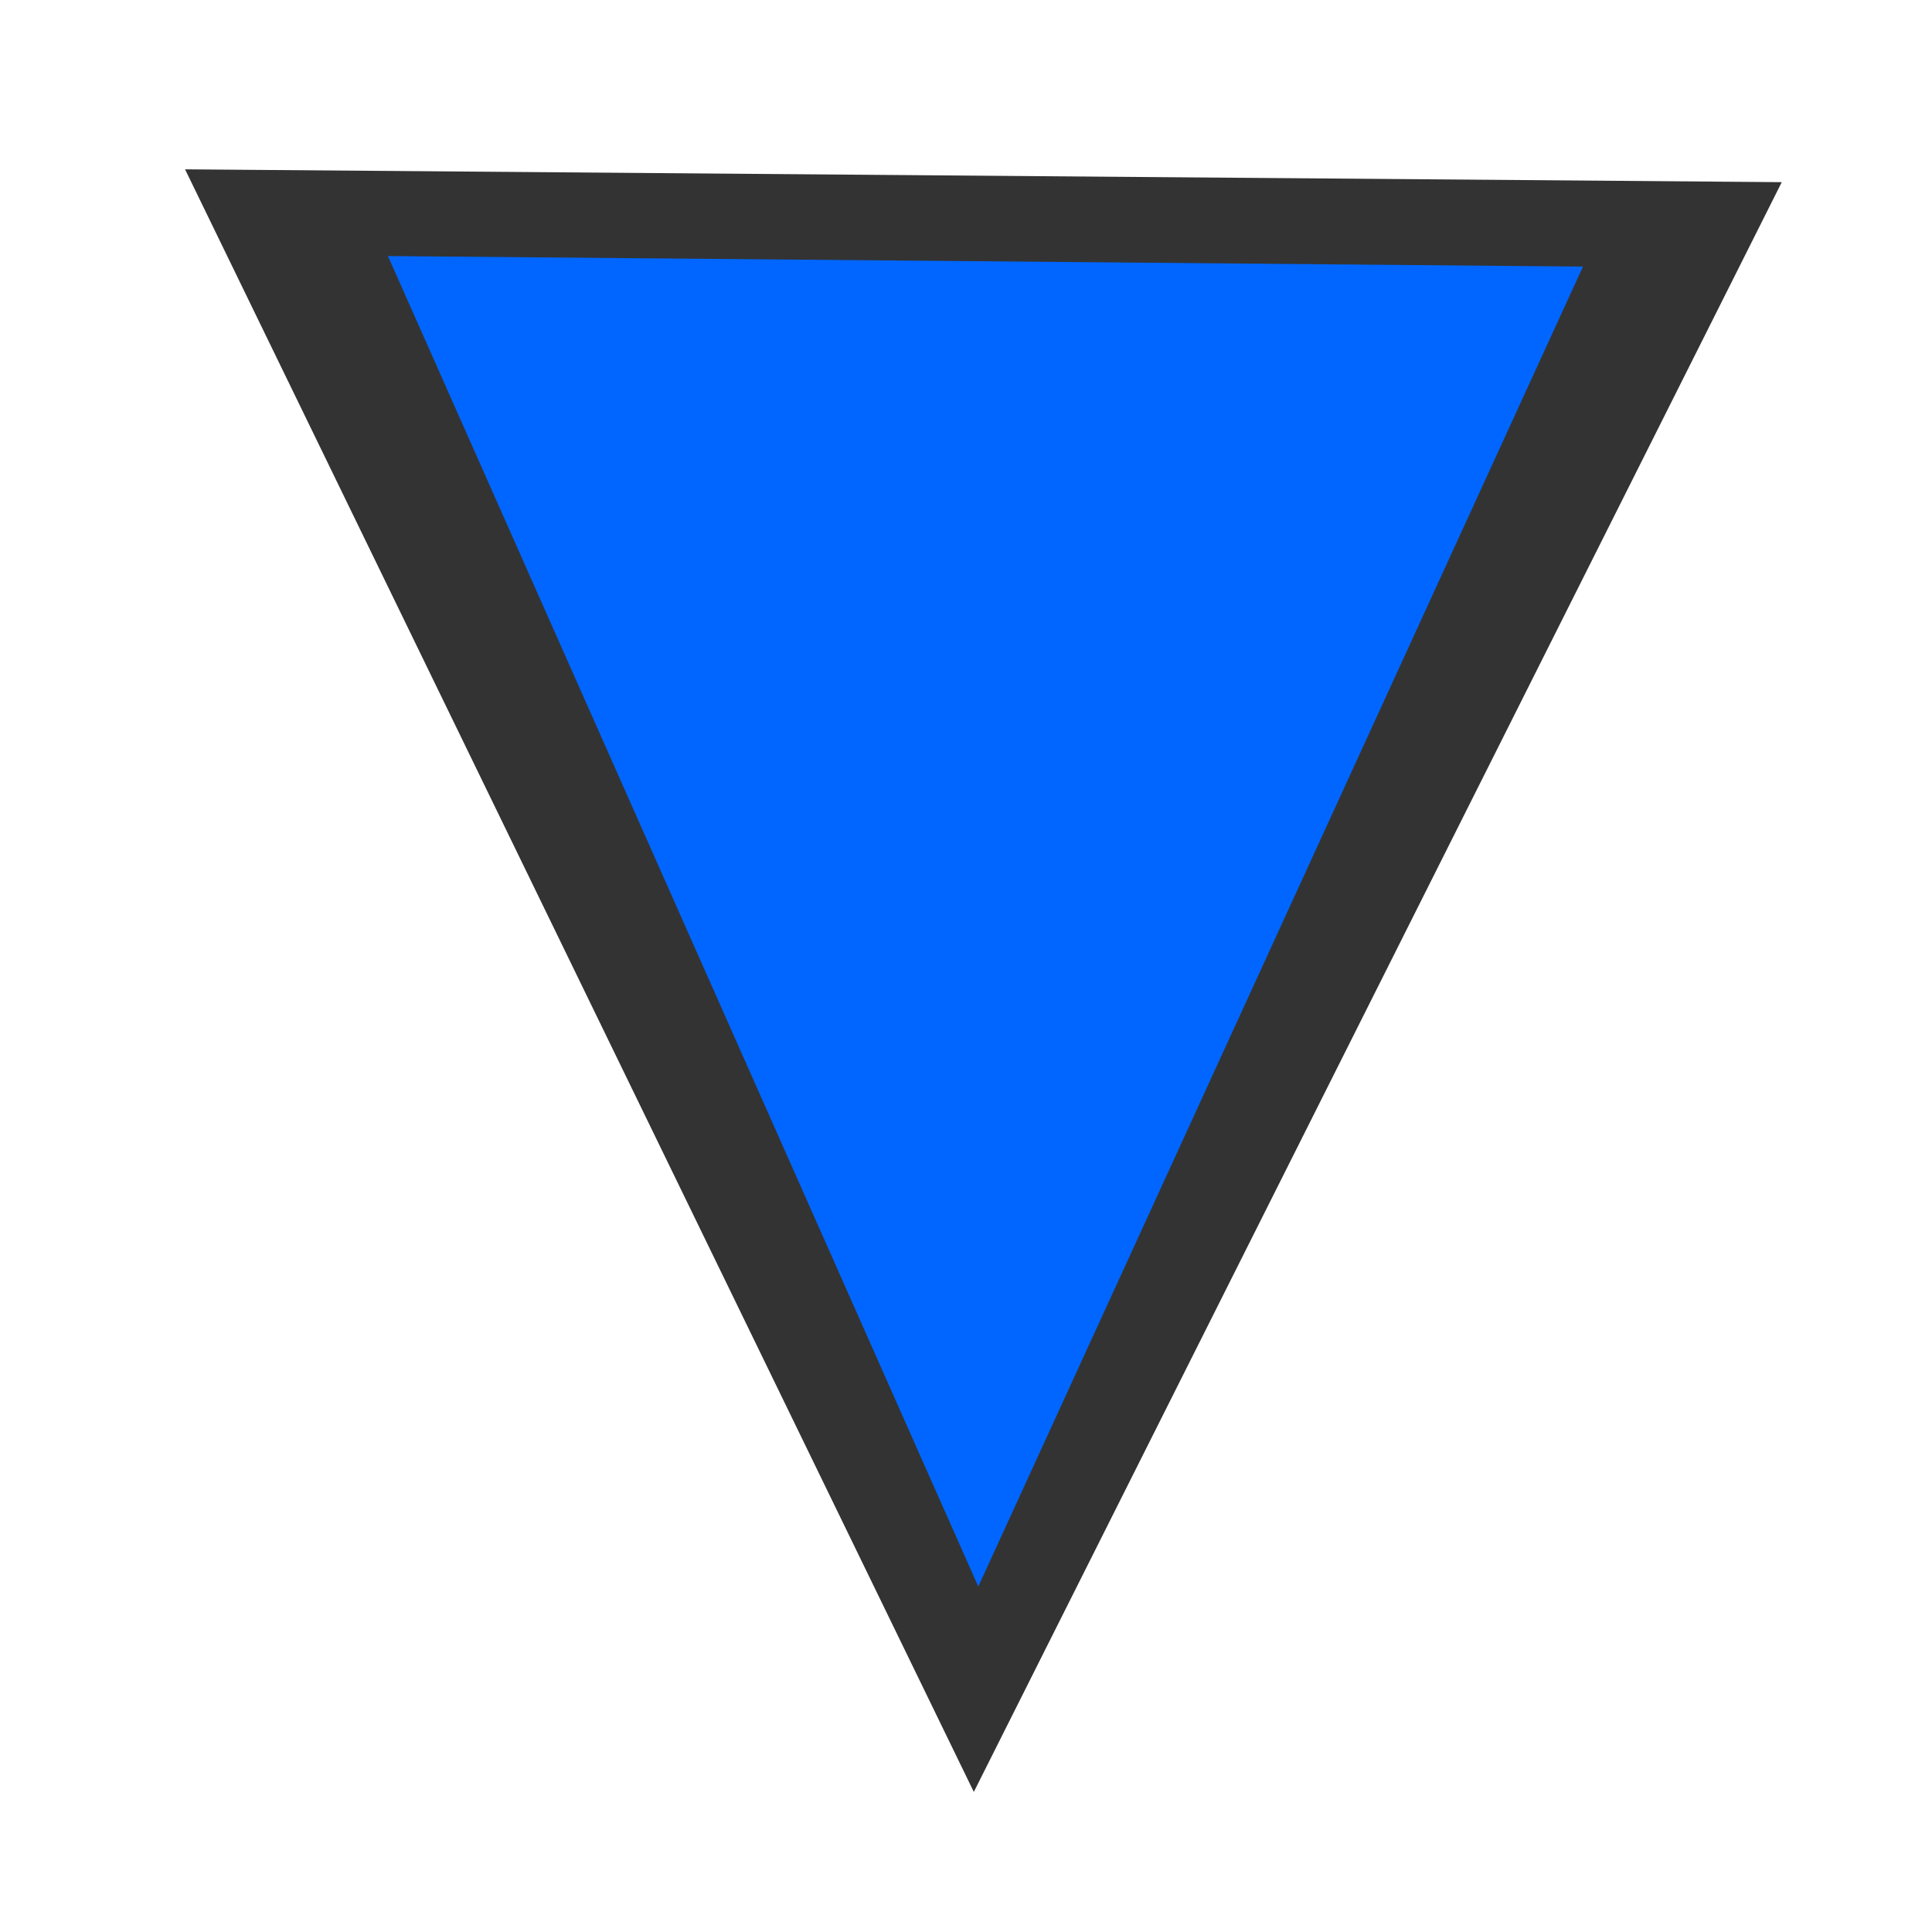
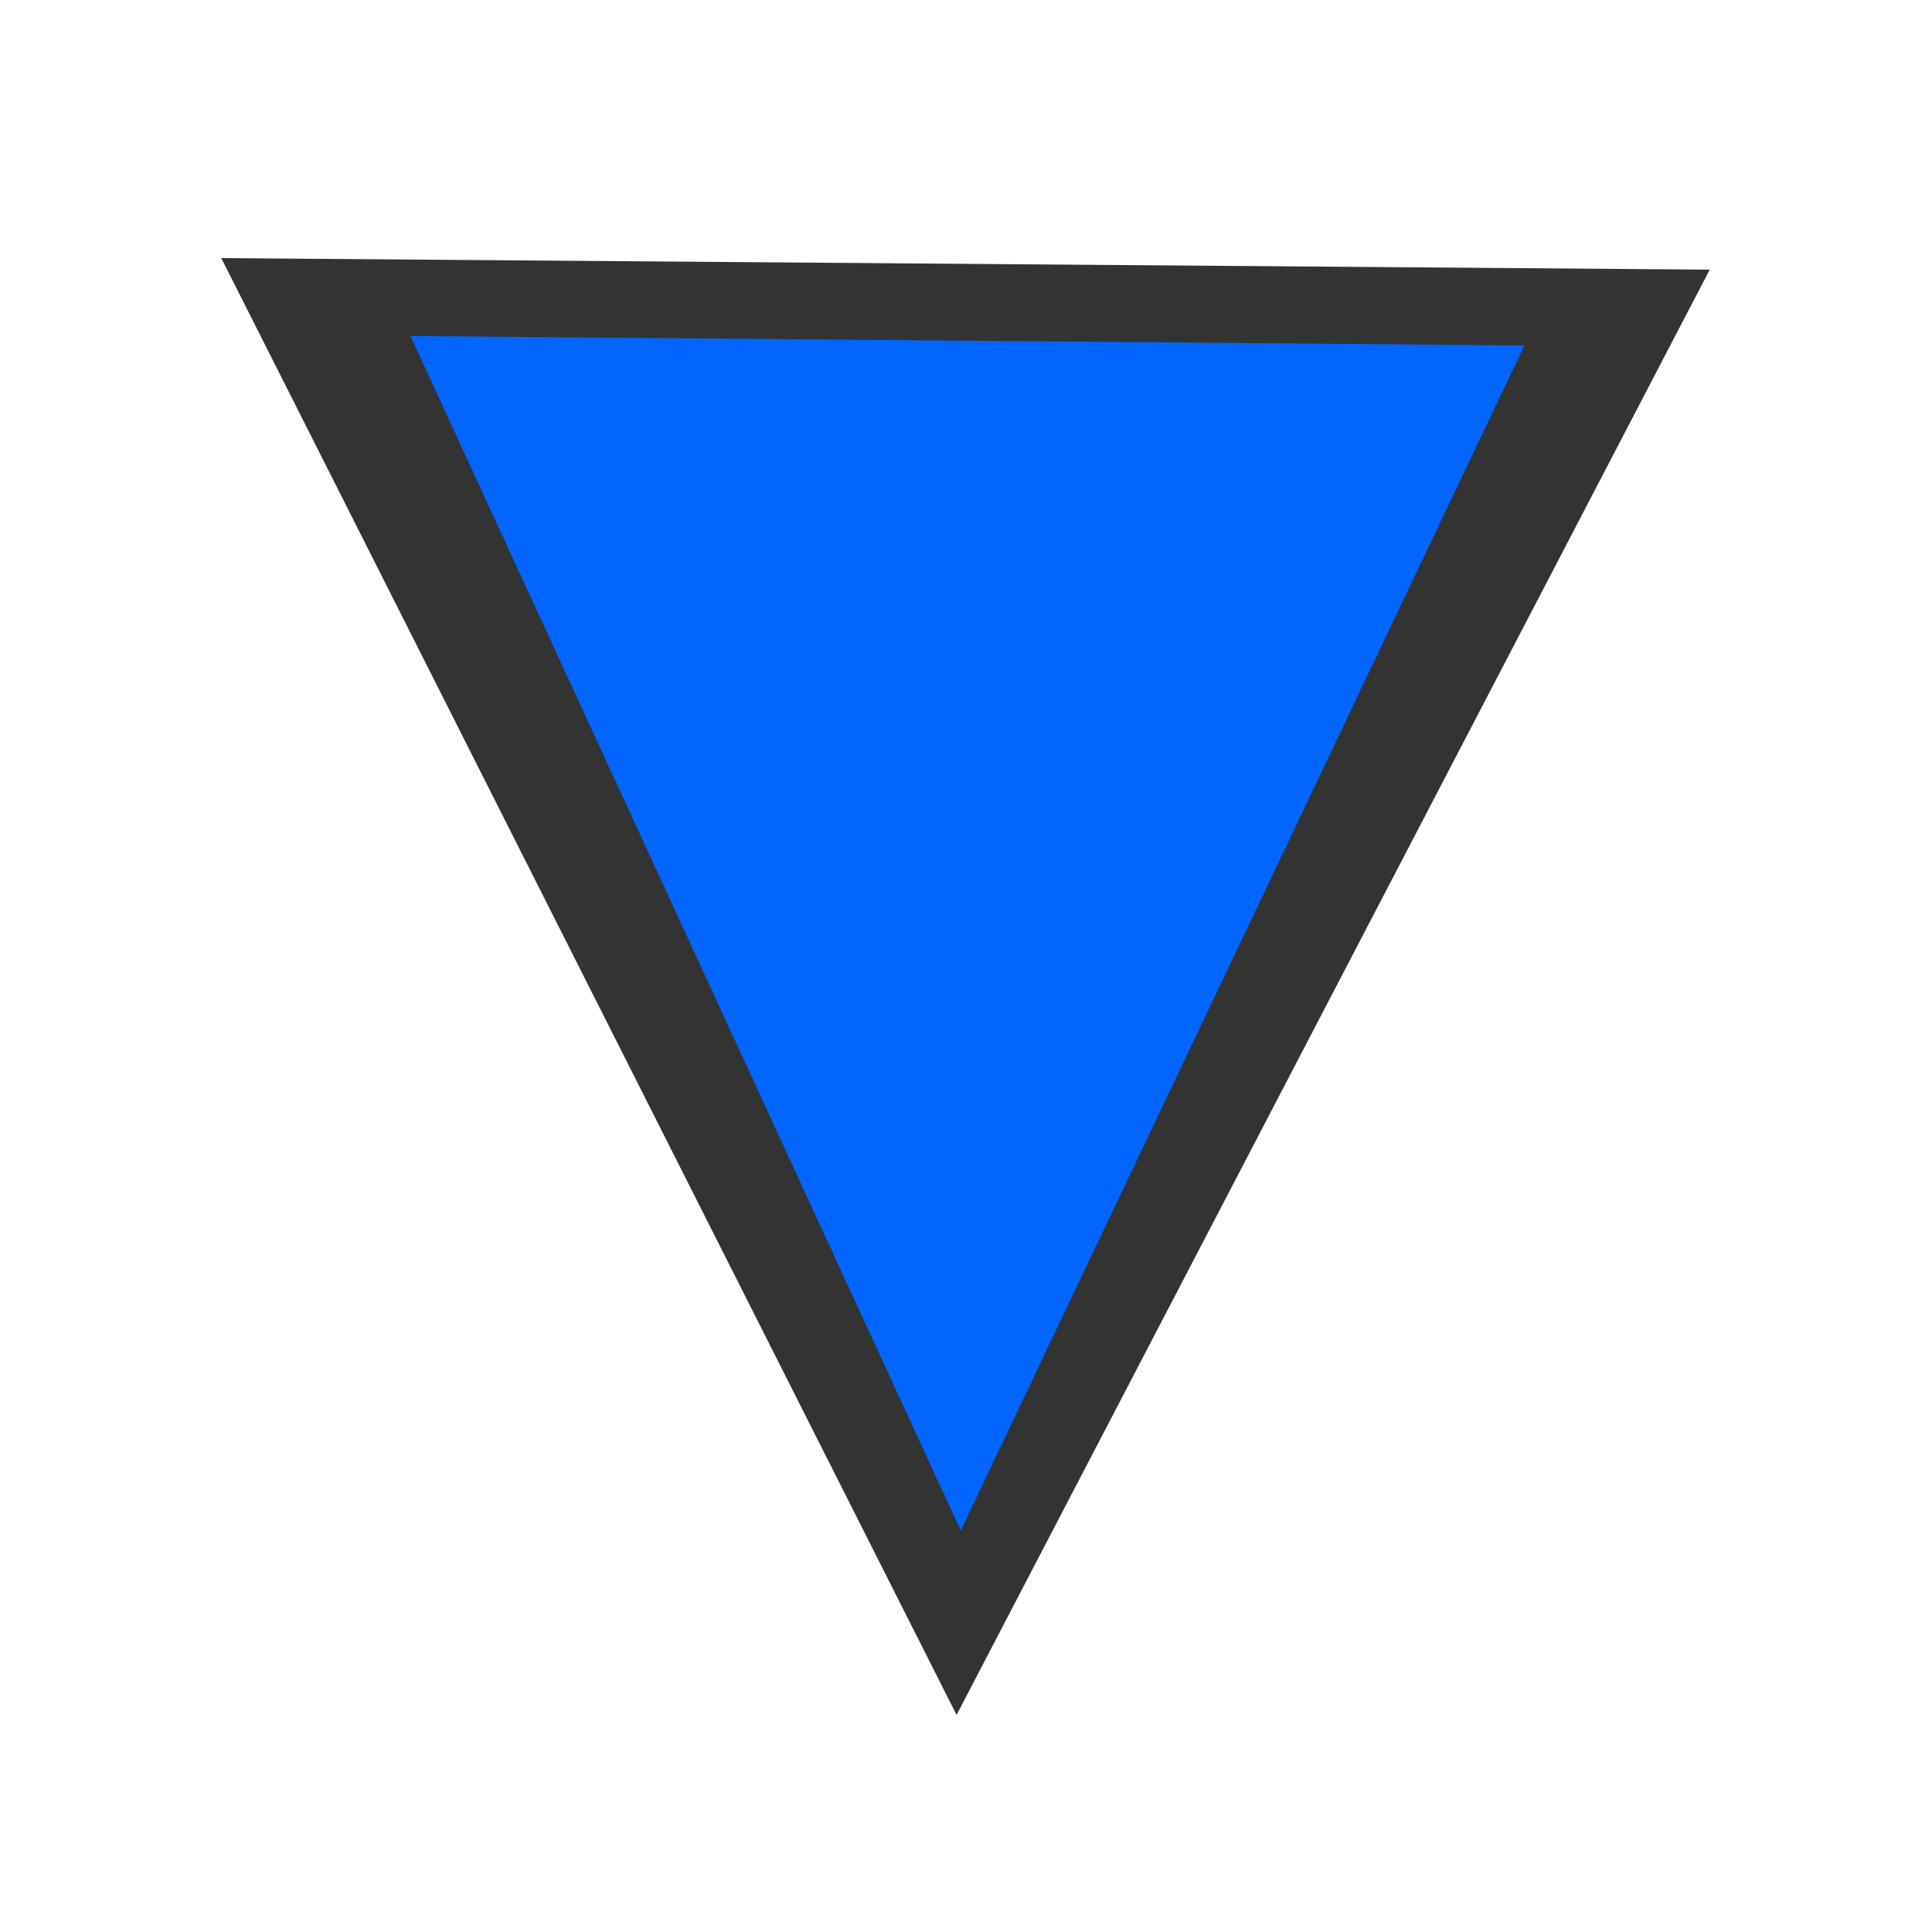
- <svg xmlns="http://www.w3.org/2000/svg" width="50mm" height="50mm" viewBox="0 0 50 50" version="1.1" id="svg8">
+ <svg xmlns="http://www.w3.org/2000/svg" width="50" height="50" viewBox="0 0 13.229 13.229" version="1.1" id="svg8">
  <defs id="defs2" />
-   <g id="layer1" transform="translate(0,-247)">
-     <path style="fill:#333333;stroke-width:0.265" id="path817-6" d="M 4.9335151e-7,297 8.382,282.712 16.565,297.114 Z" transform="matrix(-2.49457,0,0,-2.915753,46.11175,1117.693)" />
-     <path style="fill:#0066ff;stroke-width:0.265" id="path817-3-7" d="M 4.9335151e-7,297 8.382,282.712 16.565,297.114 Z" transform="matrix(-1.867079,0,0,-2.390889,40.96764,963.993)" />
+   <g id="layer1" transform="translate(0,-283.7708)">
+     <path style="fill:#333333;stroke-width:0.265" id="path817-6" d="M 4.9335151e-7,297 8.382,282.712 16.565,297.114 Z" transform="matrix(-0.6152598,0,0,-0.6926316,11.70706,491.3287)" />
+     <path style="fill:#0066ff;stroke-width:0.265" id="path817-3-7" d="M 4.9335151e-7,297 8.382,282.712 16.565,297.114 Z" transform="matrix(-0.4604956,0,0,-0.5679512,10.43832,454.8177)" />
  </g>
</svg>
